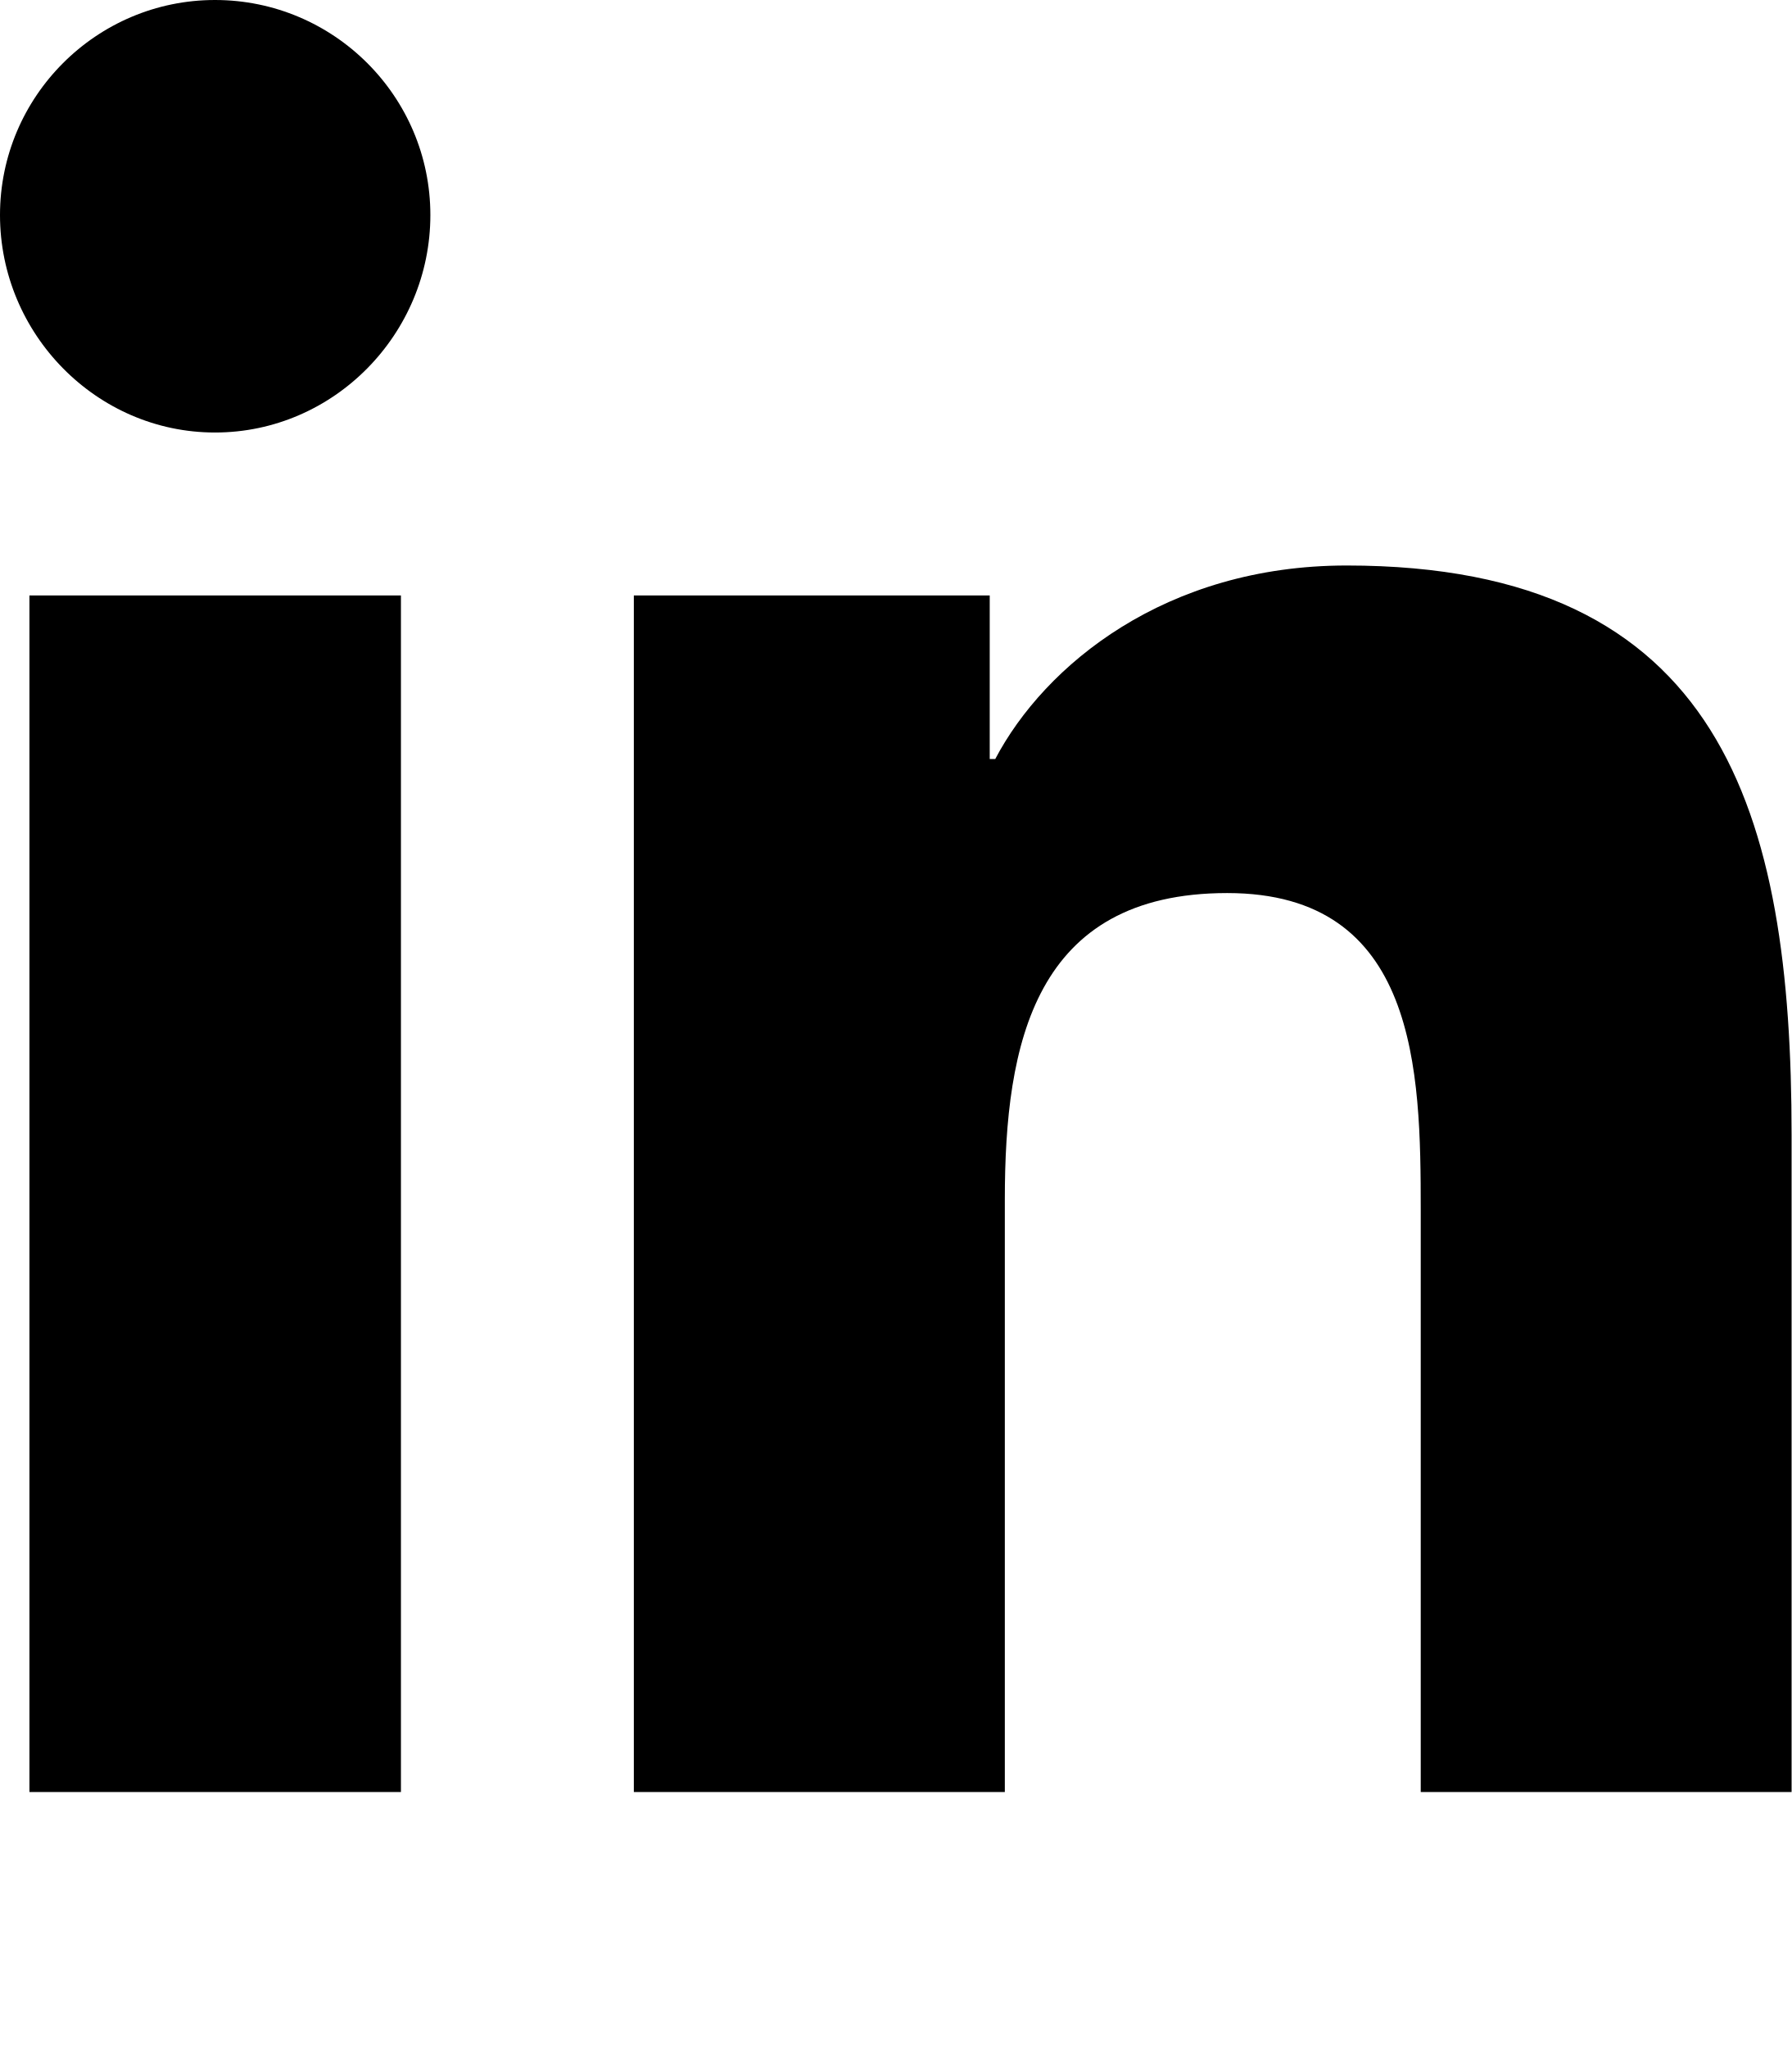
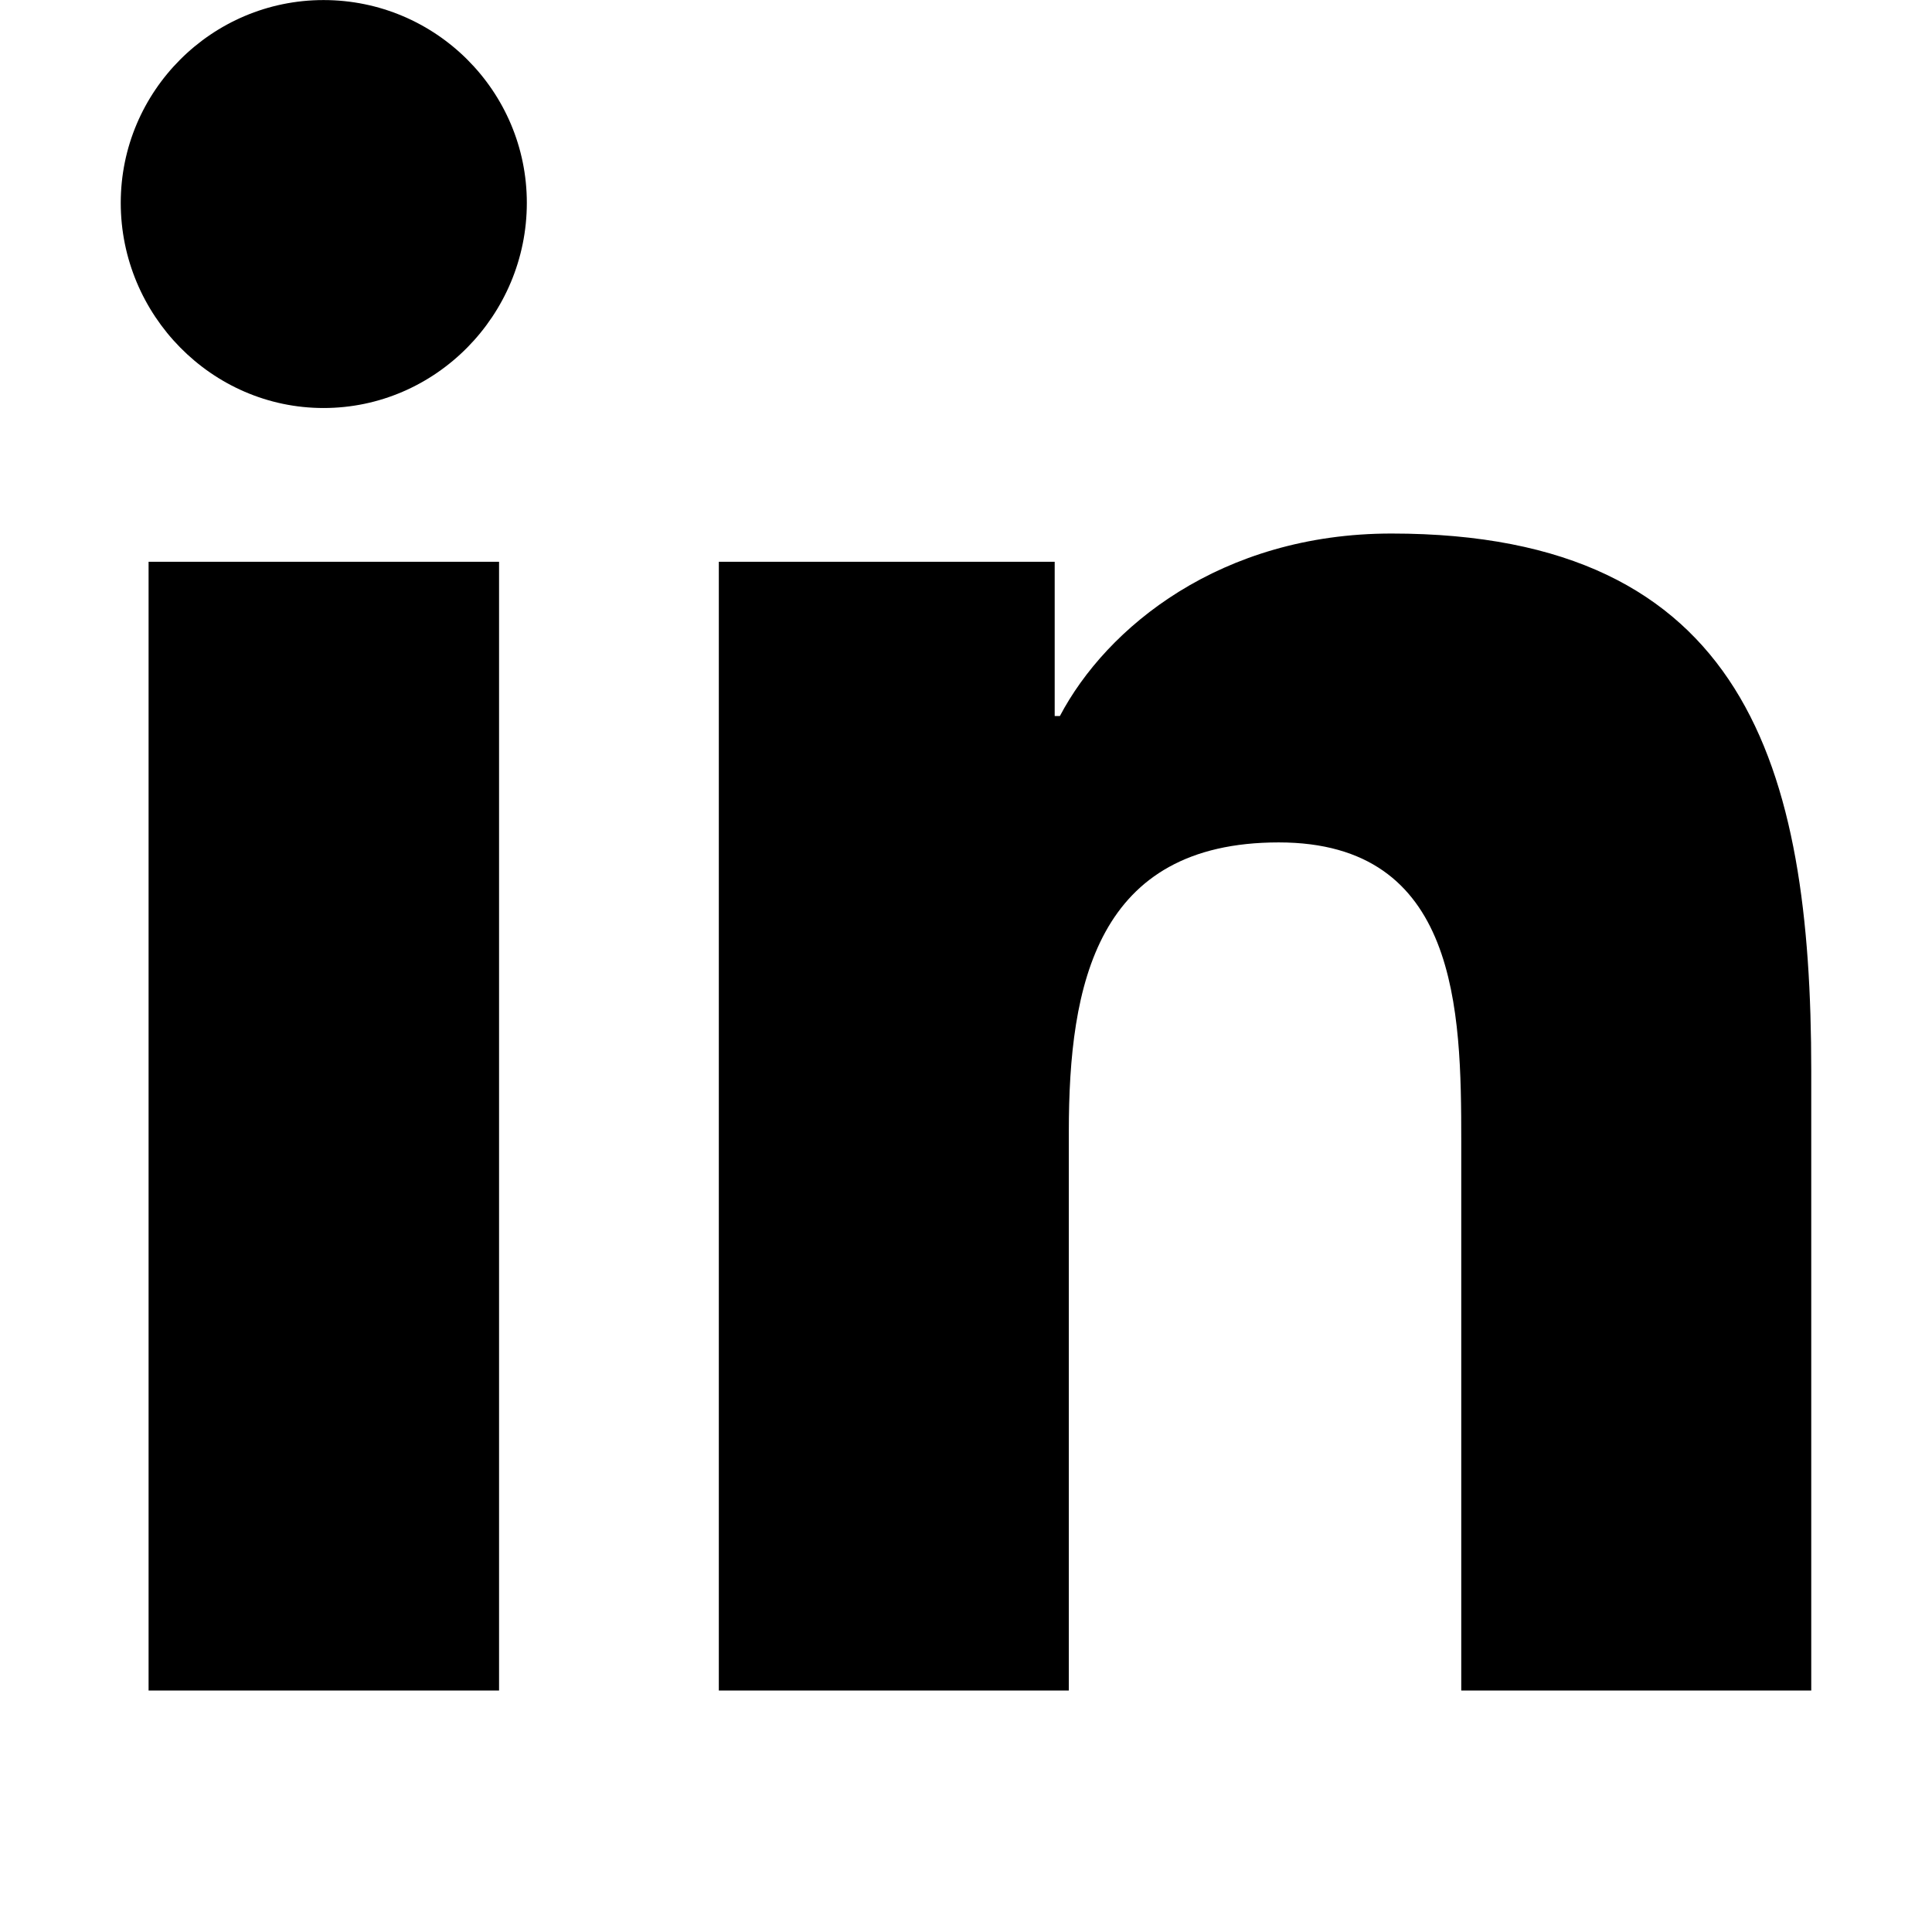
- <svg width="14px" height="16px" viewBox="0 0 14 16">
-   <path d="M 3.133 14 L 0.23 14 L 0.23 4.652 L 3.133 4.652 Z M 1.68 3.379 C 0.754 3.379 0 2.609 0 1.68 C 0 0.754 0.754 0 1.68 0 C 2.609 0 3.363 0.754 3.363 1.68 C 3.363 2.609 2.609 3.379 1.68 3.379 Z M 13.996 14 L 11.102 14 L 11.102 9.449 C 11.102 8.367 11.078 6.977 9.59 6.977 C 8.082 6.977 7.852 8.152 7.852 9.371 L 7.852 14 L 4.953 14 L 4.953 4.652 L 7.734 4.652 L 7.734 5.93 L 7.777 5.93 C 8.164 5.195 9.109 4.418 10.523 4.418 C 13.461 4.418 14 6.352 14 8.867 L 14 14 Z M 13.996 14 " />
+ <svg xmlns="http://www.w3.org/2000/svg" version="1.1" width="32" height="32" viewBox="0 0 32 32">
+   <path d="M8.266 28h-5.805v-18.695h5.805zM5.359 6.758c-1.852 0-3.359-1.539-3.359-3.398 0-1.852 1.508-3.359 3.359-3.359 1.859 0 3.367 1.508 3.367 3.359 0 1.859-1.508 3.398-3.367 3.398zM29.992 28h-5.789v-9.102c0-2.164-0.047-4.945-3.023-4.945-3.016 0-3.477 2.352-3.477 4.789v9.258h-5.797v-18.695h5.563v2.555h0.086c0.773-1.469 2.664-3.023 5.492-3.023 5.875 0 6.953 3.867 6.953 8.898v10.266z" />
</svg>
